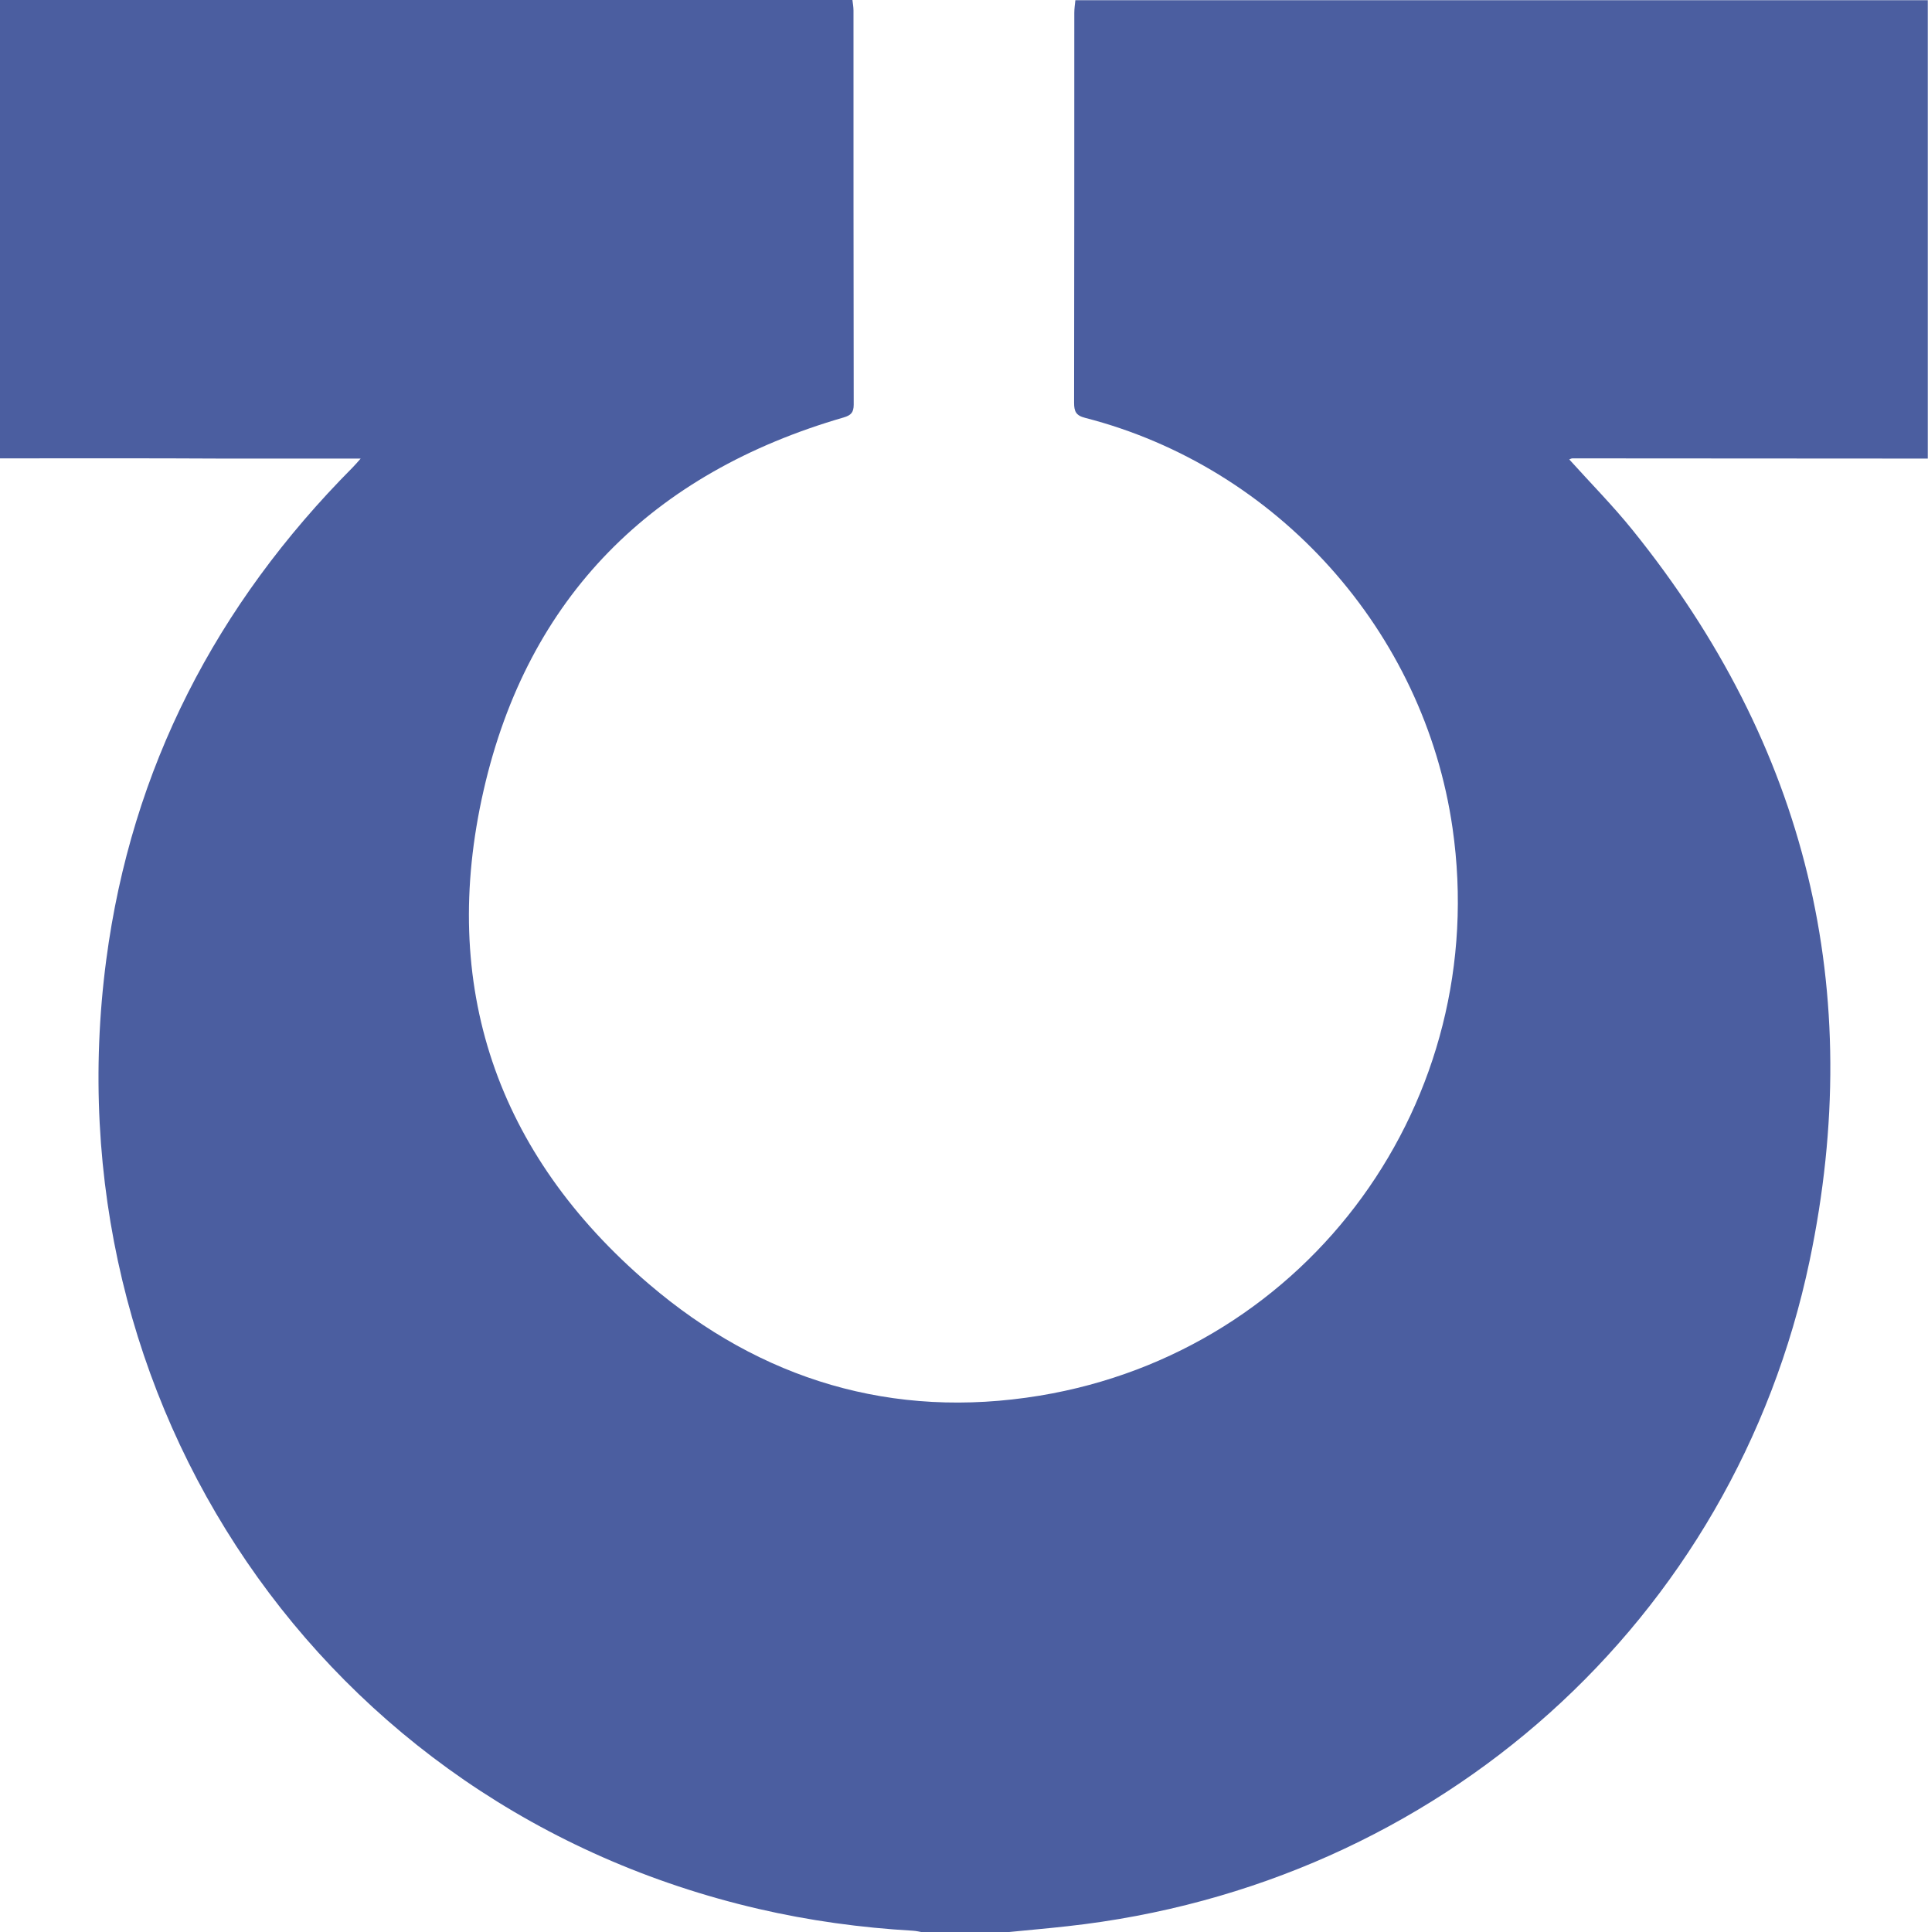
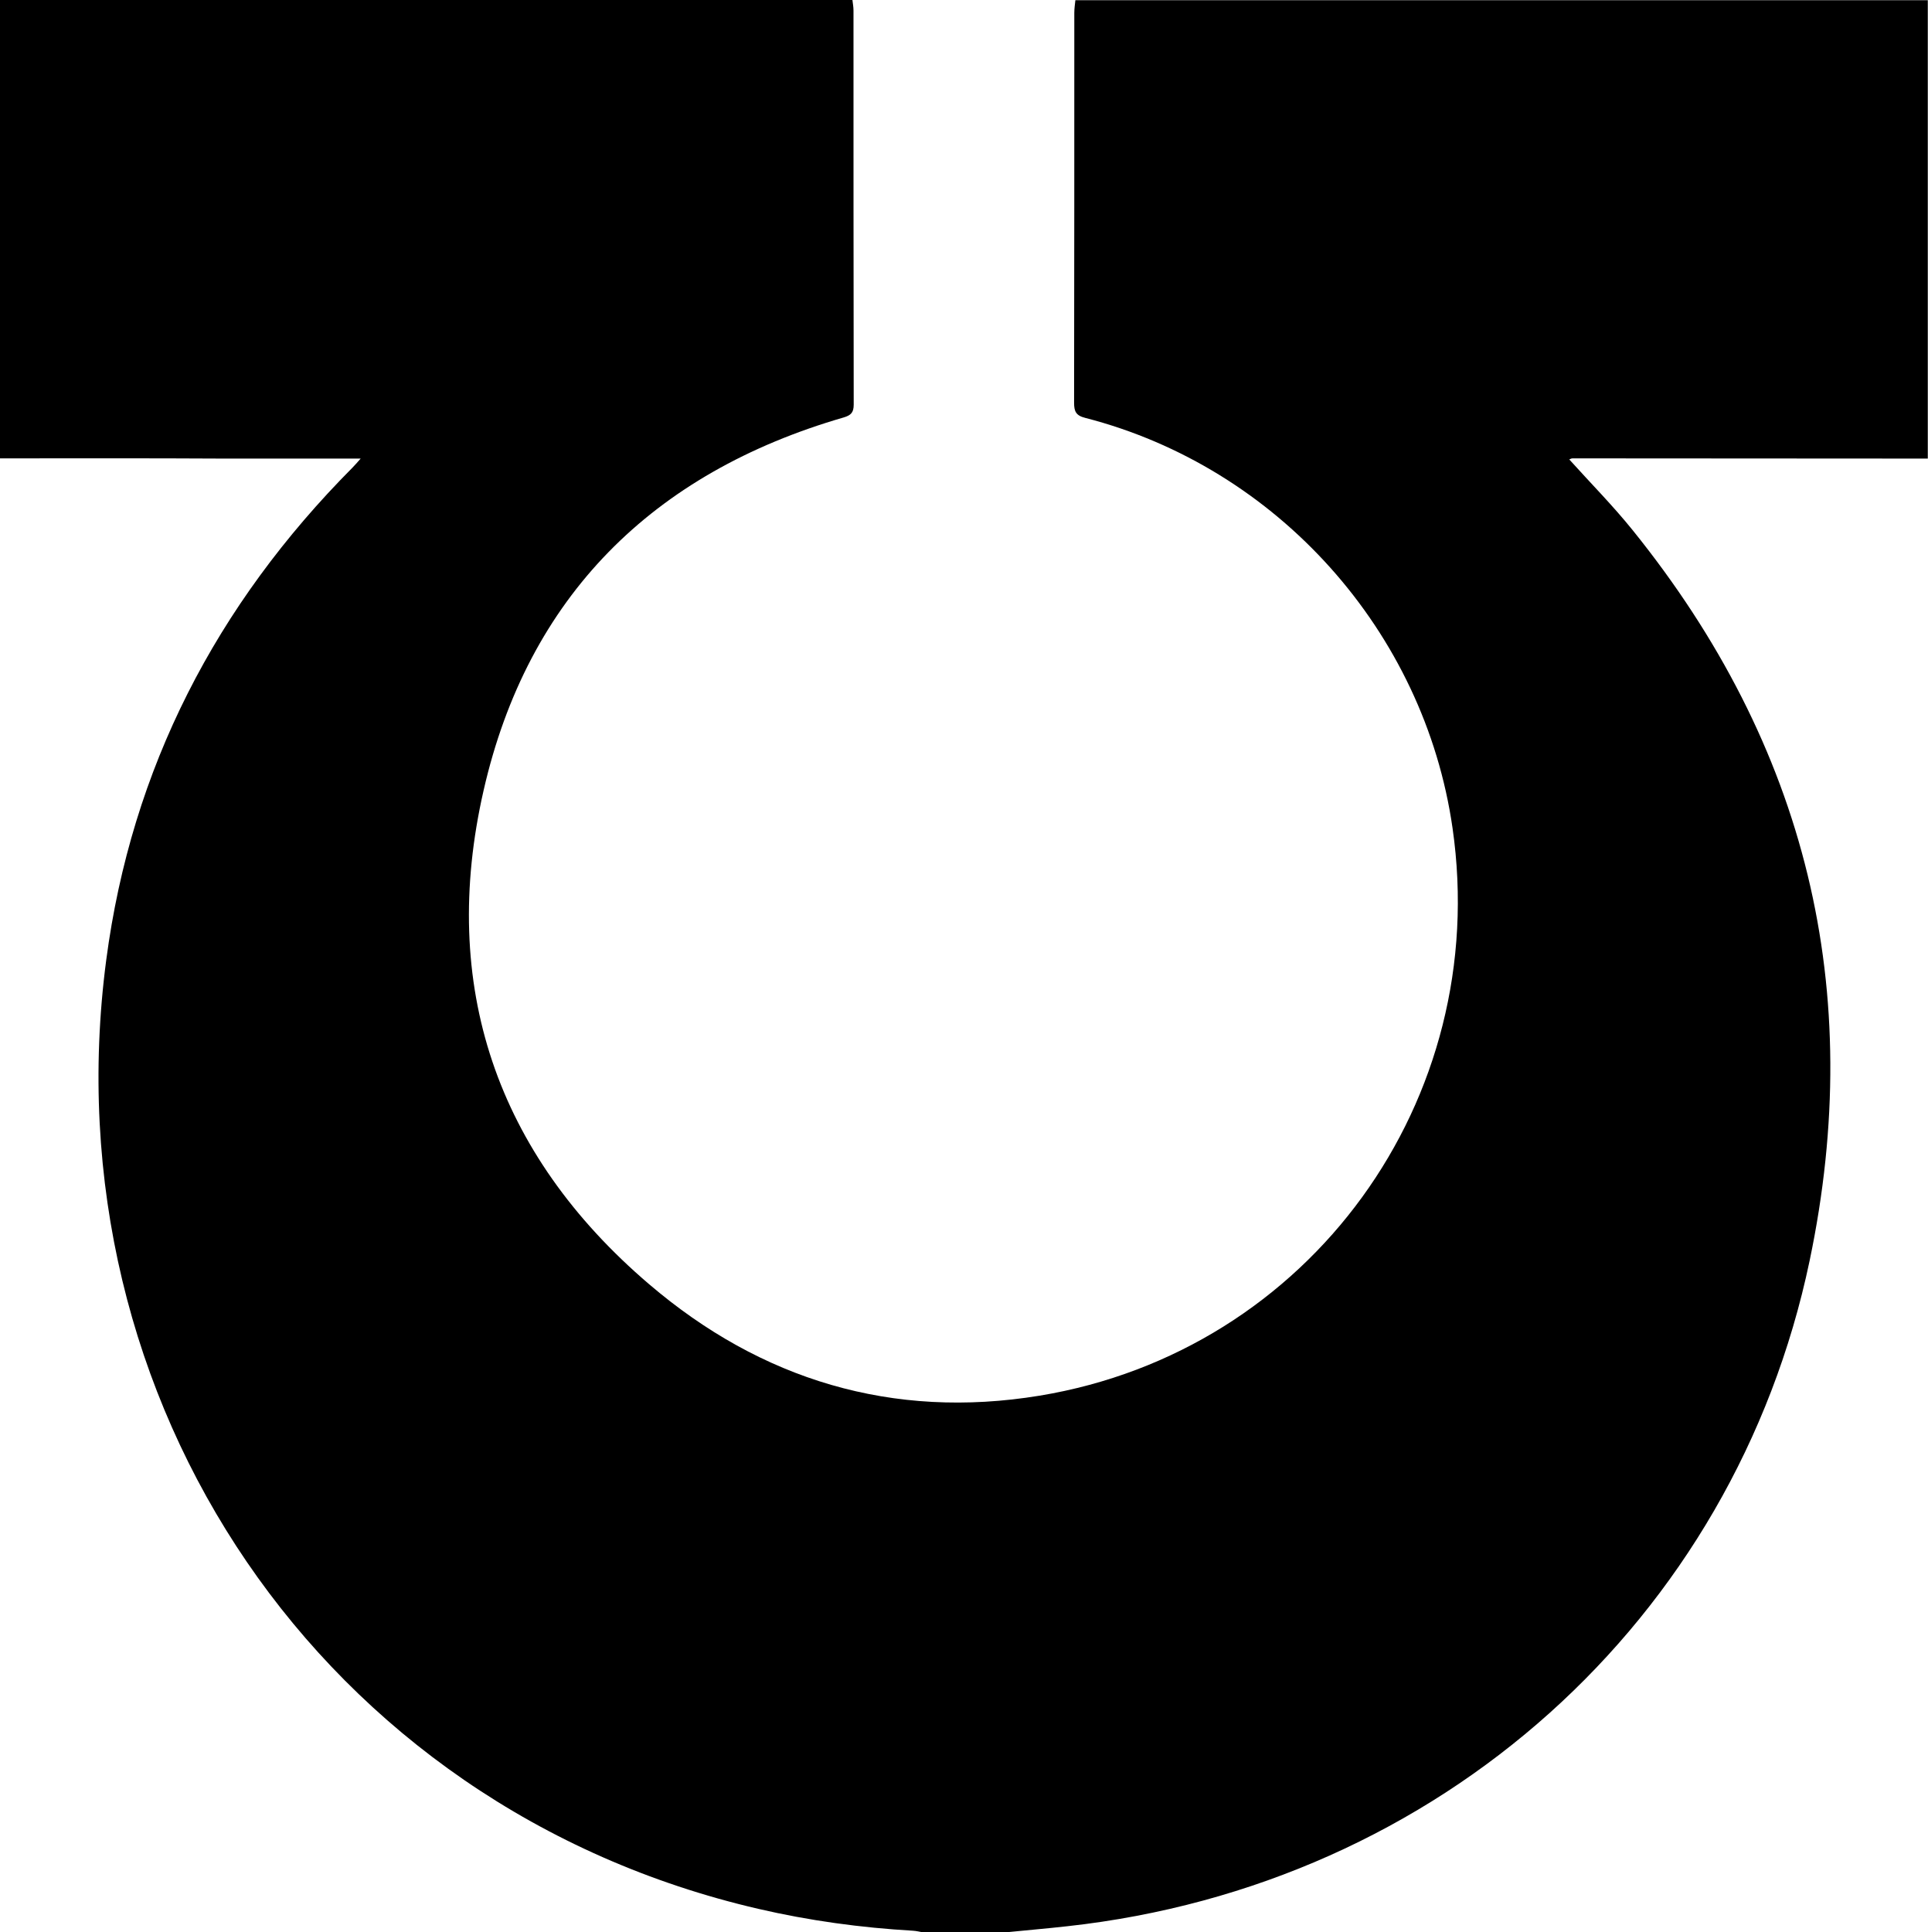
<svg xmlns="http://www.w3.org/2000/svg" version="1.1" x="0px" y="0px" viewBox="0 0 900 902" enable-background="new 0 0 900 902" xml:space="preserve">
  <defs id="defs9" />
-   <g fill="#4B5EA0" id="g4">
+   <g id="g4">
    <path d="M0,214C0,142.7,0,71.4,0,0c132.7,0,265.3,0,398,0c0.2,1.6,0.5,3.3,0.5,4.9c0,61.3,0,122.6,0.1,184c0,3.7-1.3,5-4.7,6   c-89.3,25.9-147.5,83.8-168.1,174.1c-20.8,91,5.9,169.6,77.2,230.5c52.3,44.7,113.7,63.4,182.4,52.1   c126.2-20.8,211.1-138,192.8-265c-13.2-91.8-81.7-168.4-171.5-191.5c-4.4-1.1-5.2-3.1-5.2-7.1c0.1-60.7,0.1-121.3,0.1-182   c0-2,0.3-4,0.5-5.9c132.7,0,265.3,0,398,0c0,71.3,0,142.7,0,214c-55.3,0-110.6-0.1-165.9-0.1c-0.6,0-1.1,0.4-1.5,0.5   c10,11.1,20.3,21.5,29.5,32.9c81.3,100.7,109.2,214.9,82.7,341.3C809.7,756.4,672,880.2,498.4,899.3c-9.7,1.1-19.5,1.9-29.3,2.9   c-12.7,0-25.3,0-38,0c-1.6-0.3-3.2-0.7-4.9-0.8c-24.3-1.4-48.4-4.7-72.1-10.2c-203.8-47.2-331.6-237-304.5-443   c11.8-89.6,51.4-165.9,115-229.9c1.1-1.1,2.1-2.3,3.8-4.2c-2.6,0-4.3,0-5.9,0c-19.5,0-39,0-58.5,0C69.3,213.9,34.6,214,0,214z" id="path2" />
  </g>
</svg>
